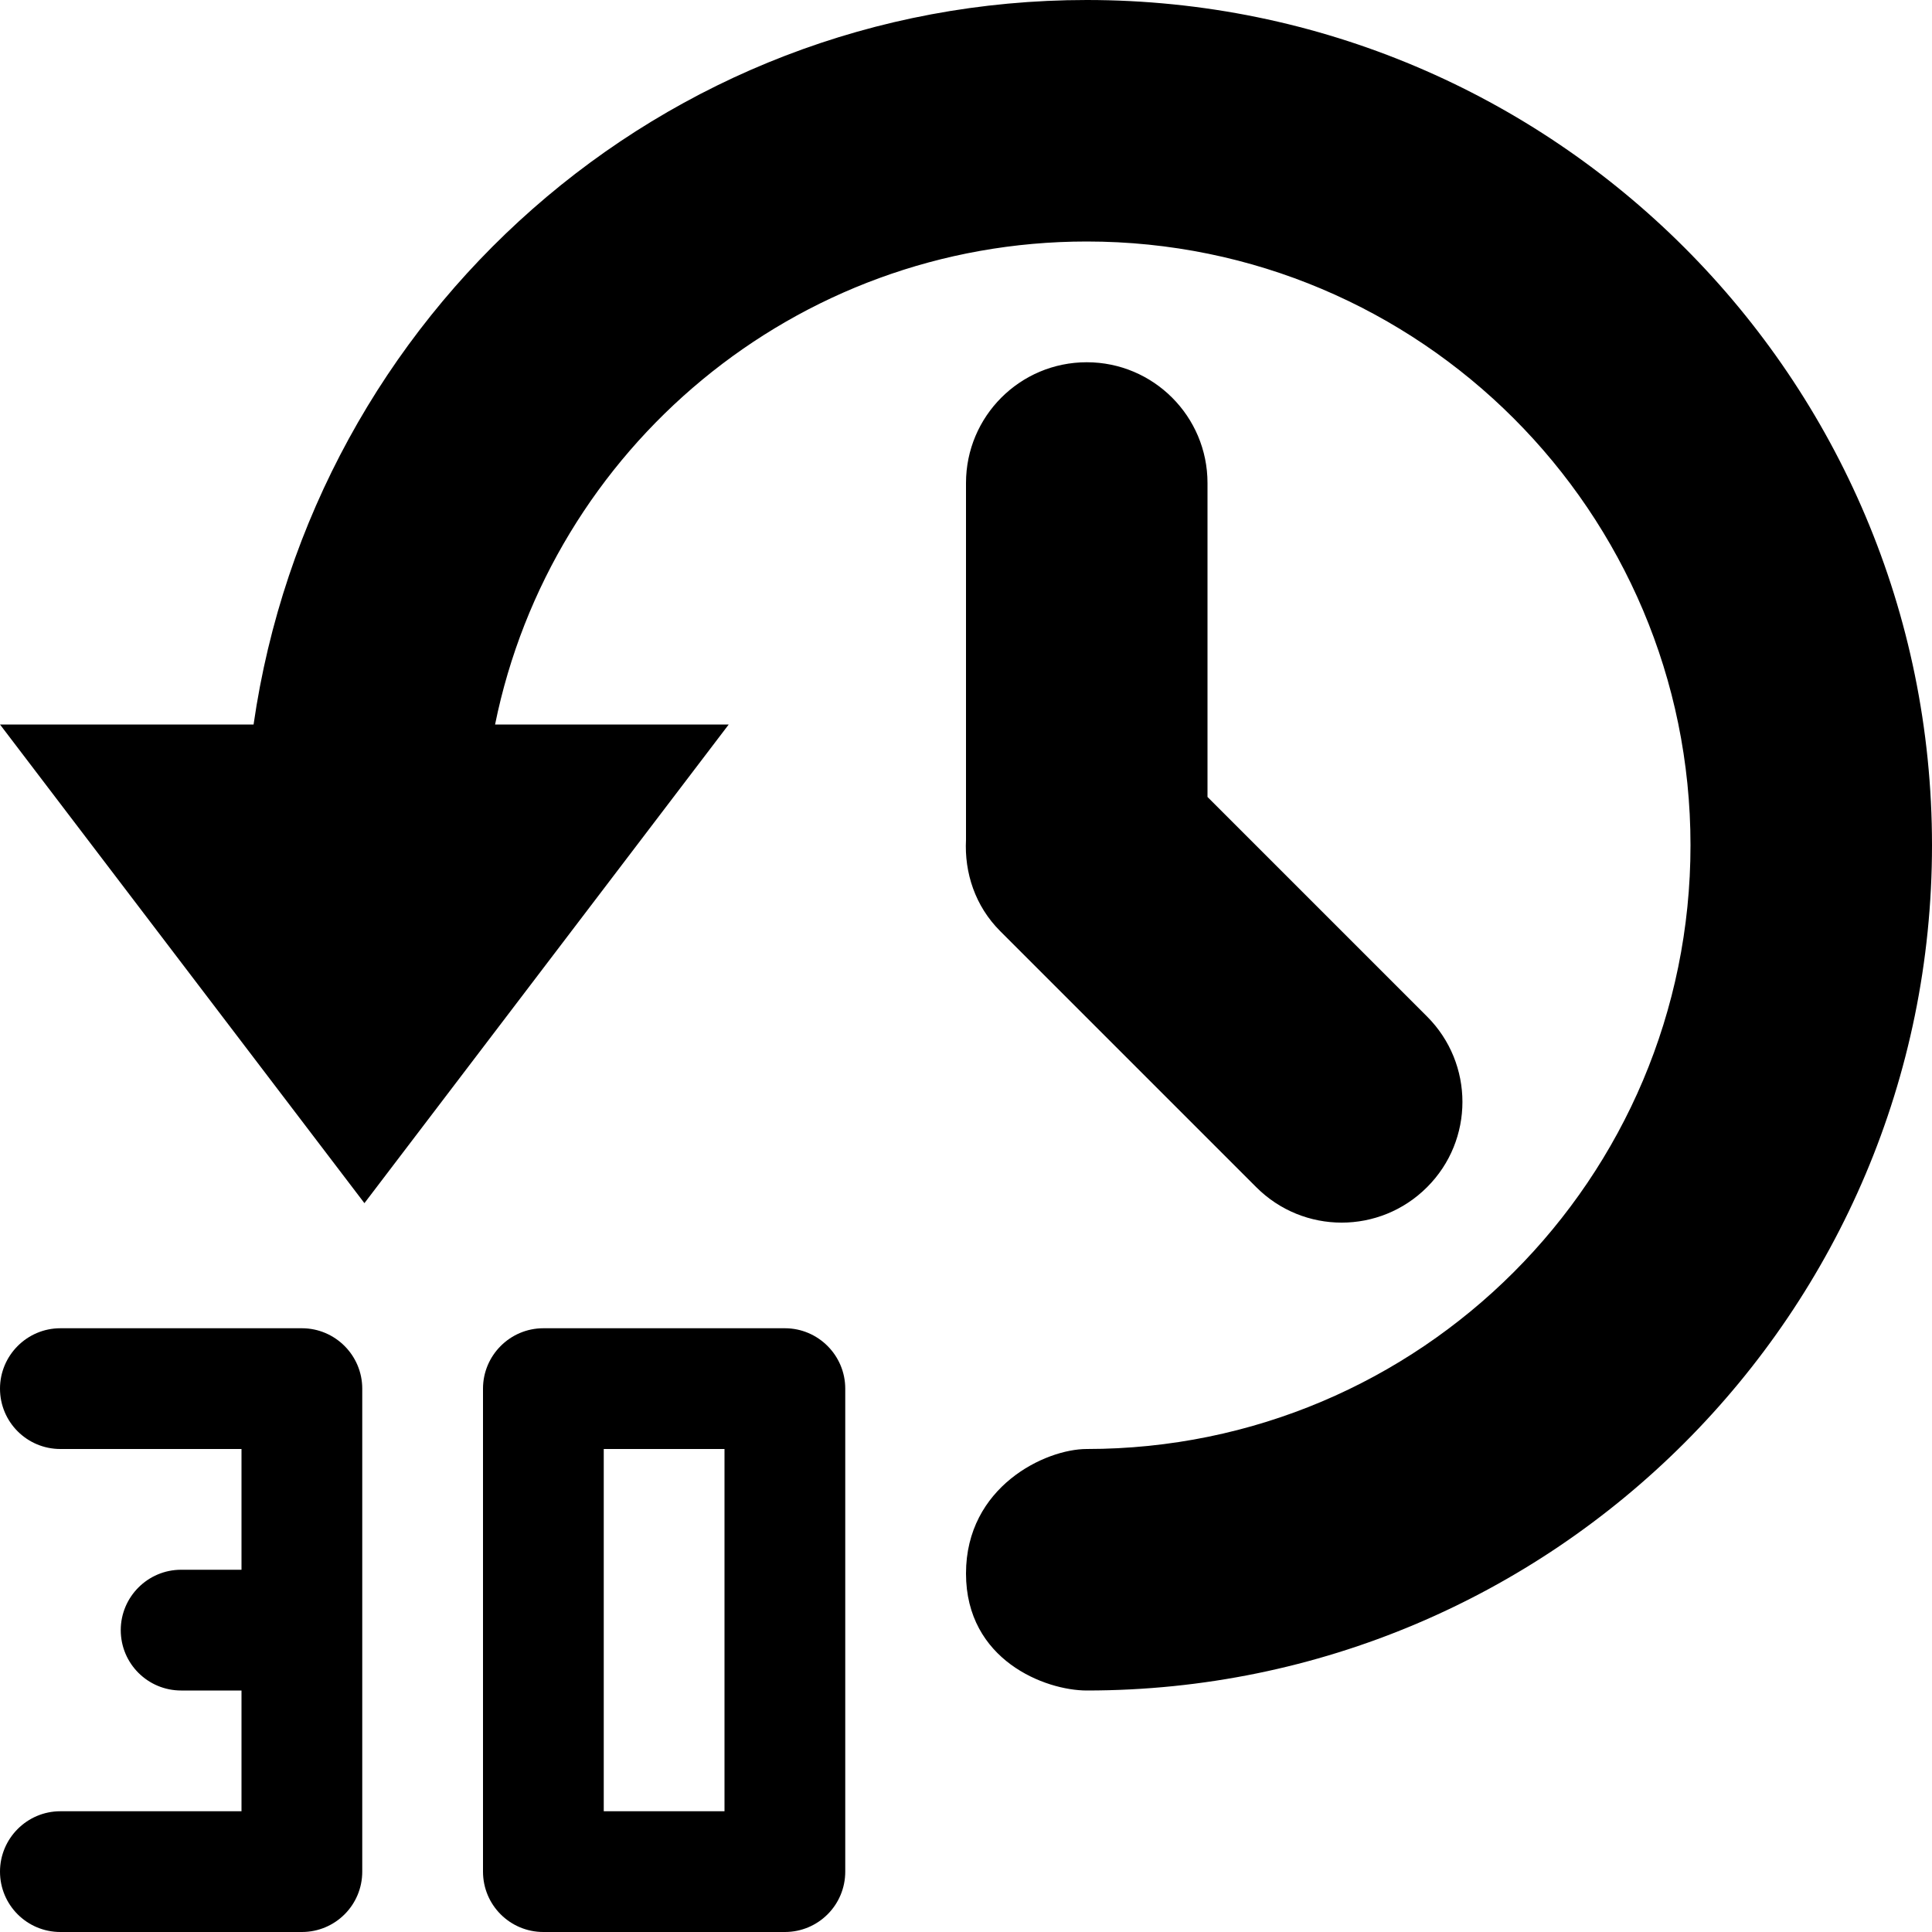
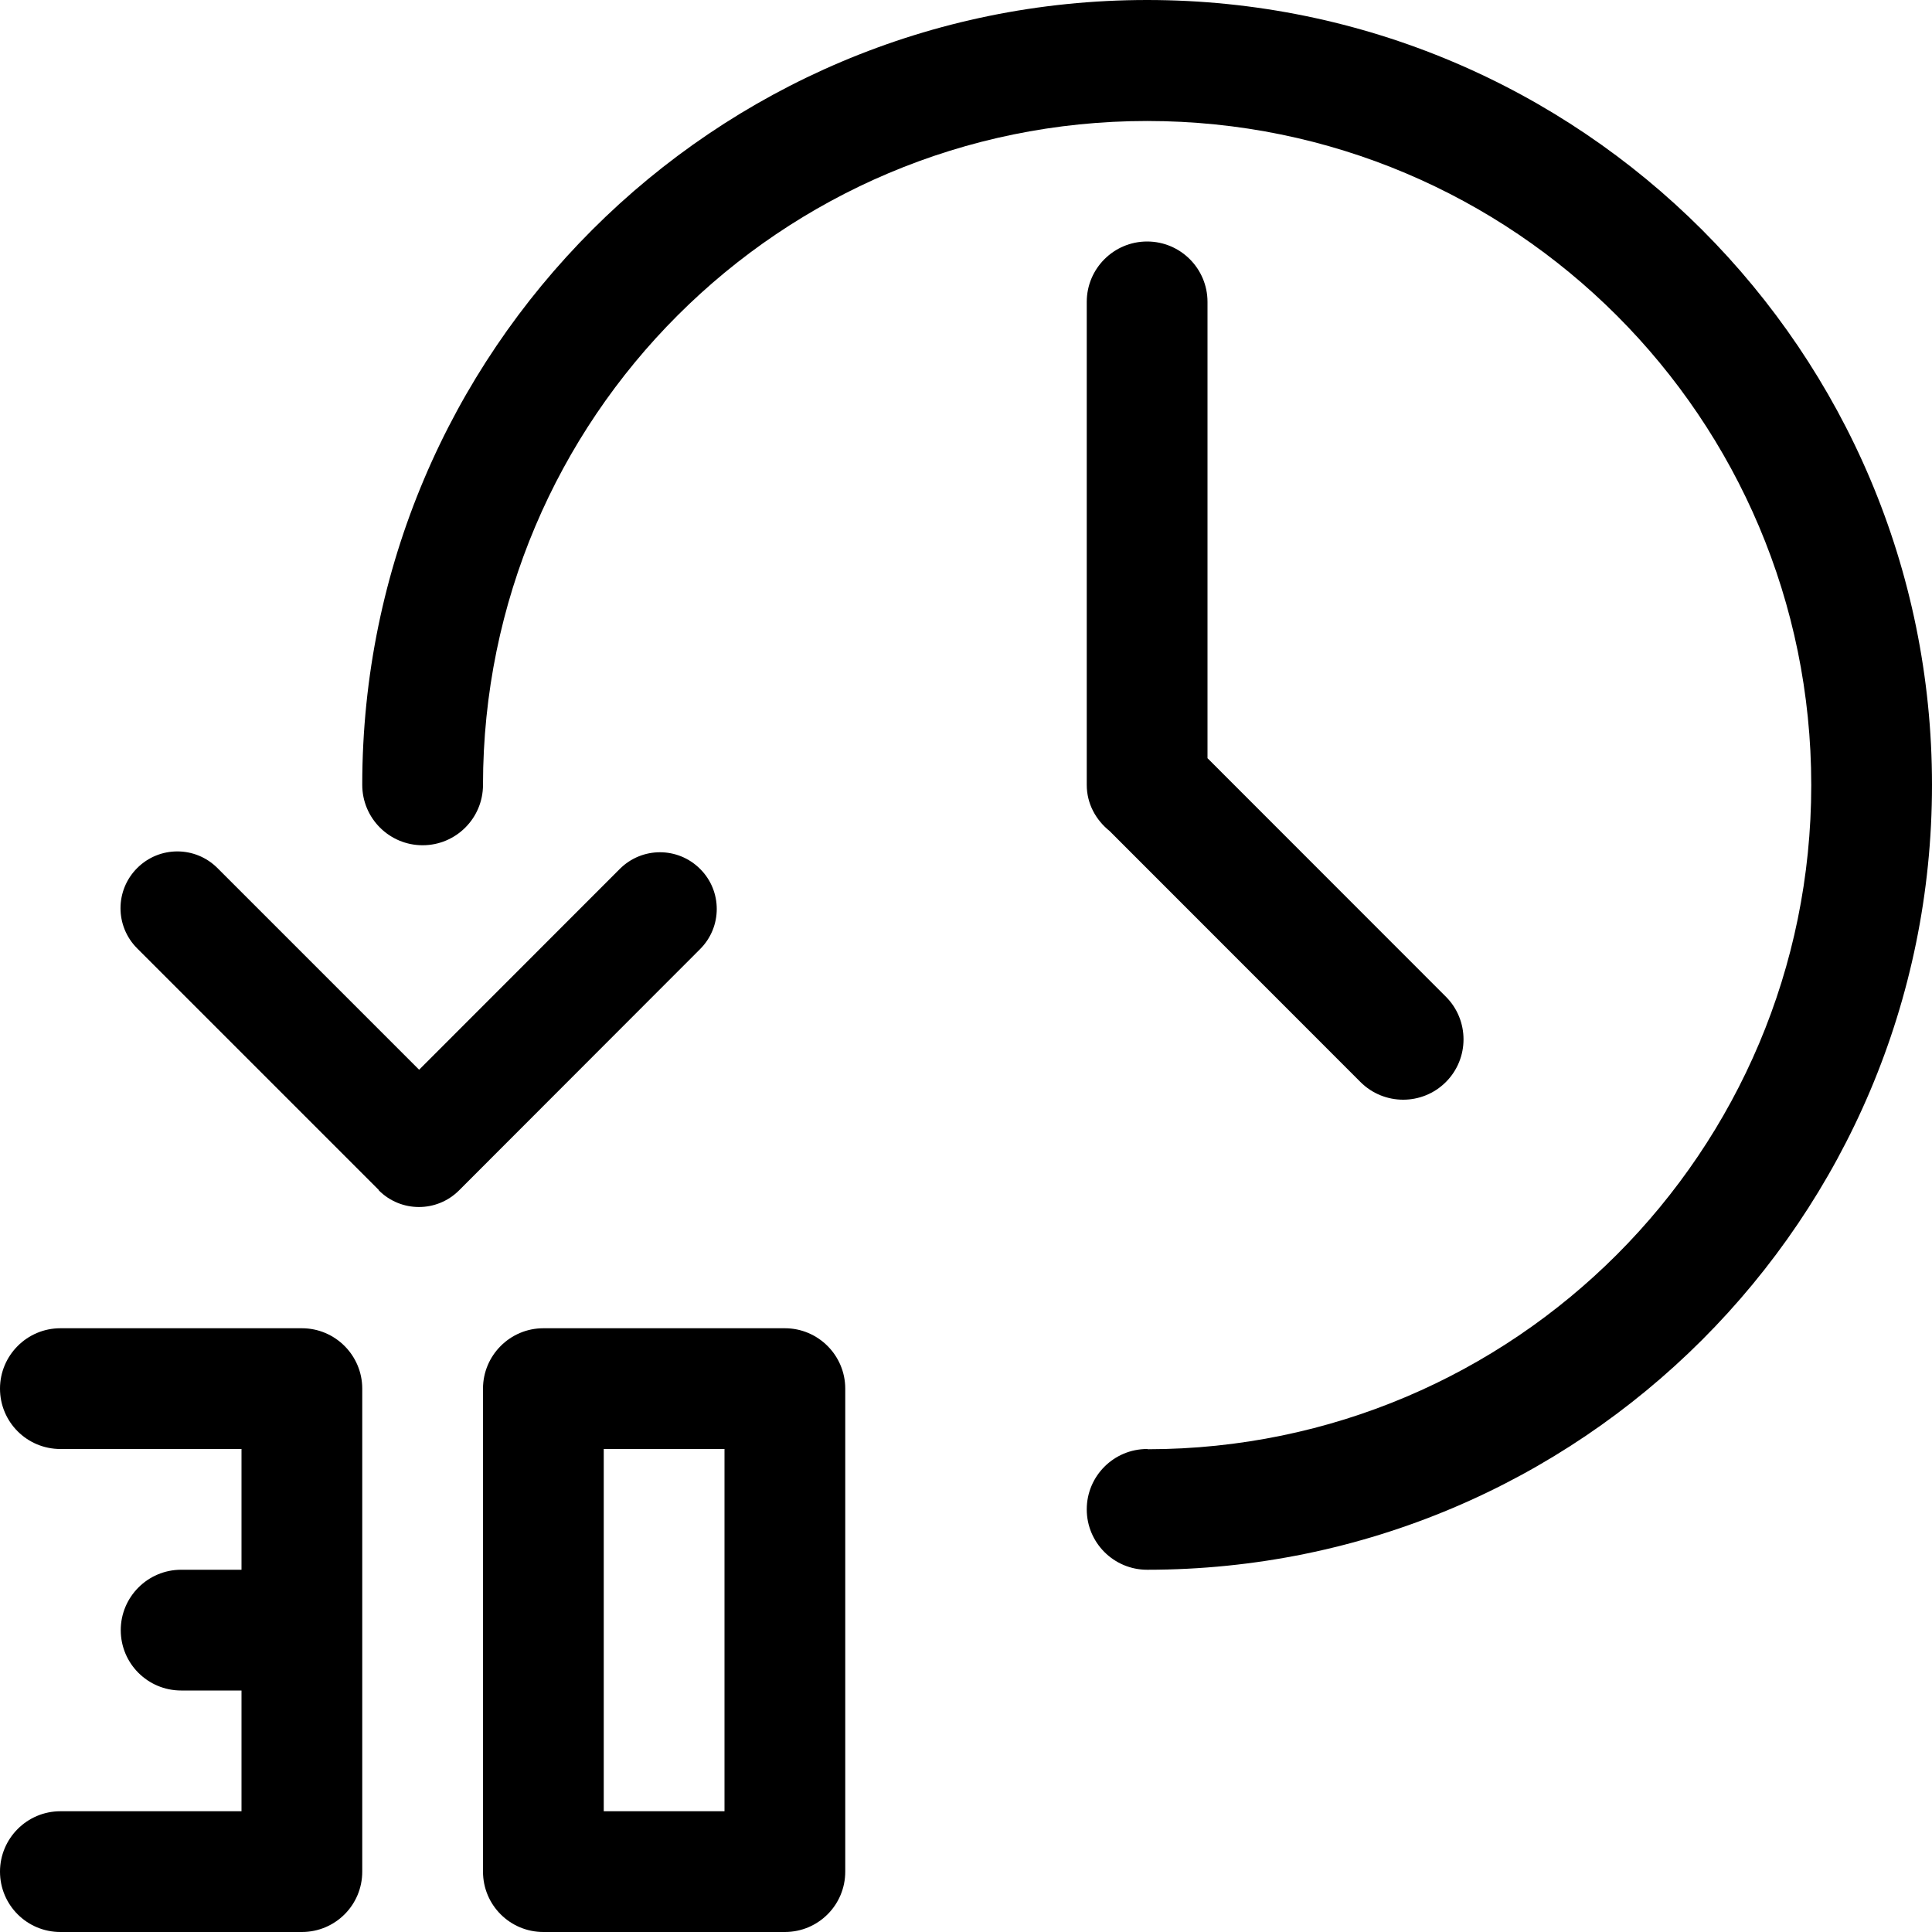
<svg xmlns="http://www.w3.org/2000/svg" version="1.1" id="Ebene_1" x="0px" y="0px" width="16px" height="16px" viewBox="0 0 16 16" enable-background="new 0 0 16 16" xml:space="preserve">
-   <path fill-rule="evenodd" clip-rule="evenodd" d="M9,0C5.476,0,2.589,2.612,2.1,6H0l3.018,3.964L6.035,6H4.1  C4.563,3.718,6.581,2,9,2c2.762,0,5,2.239,5,5c0,2.762-2.238,5-5,5c-0.343,0-1,0.312-1,1.031S8.657,14,9,14c3.866,0,7-3.134,7-7  S12.866,0,9,0z M9,3C8.447,3,8,3.448,8,4v2.954C7.986,7.227,8.075,7.503,8.283,7.711l2.121,2.121c0.391,0.391,1.023,0.391,1.414,0  c0.391-0.39,0.391-1.023,0-1.414L10,6.6V4C10,3.448,9.552,3,9,3z M6.5,11h-2C4.224,11,4,11.225,4,11.5v4C4,15.777,4.224,16,4.5,16h2  C6.776,16,7,15.777,7,15.5v-4C7,11.225,6.776,11,6.5,11z M6,15H5v-3h1V15z M2.5,11h-2C0.224,11,0,11.225,0,11.5  C0,11.777,0.224,12,0.5,12H2v1H1.5C1.224,13,1,13.225,1,13.5C1,13.777,1.224,14,1.5,14H2v1H0.5C0.224,15,0,15.225,0,15.5  C0,15.777,0.224,16,0.5,16h2C2.776,16,3,15.777,3,15.5v-4C3,11.225,2.776,11,2.5,11z" />
+   <path fill-rule="evenodd" clip-rule="evenodd" d="M3,11.5v4C3,15.777,2.776,16,2.5,16h-2C0.224,16,0,15.777,0,15.5  C0,15.225,0.224,15,0.5,15H2v-1H1.5C1.224,14,1,13.777,1,13.5C1,13.225,1.224,13,1.5,13H2v-1H0.5C0.224,12,0,11.777,0,11.5  C0,11.225,0.224,11,0.5,11h2C2.776,11,3,11.225,3,11.5z M7,11.5v4C7,15.777,6.776,16,6.5,16h-2C4.224,16,4,15.777,4,15.5v-4  C4,11.225,4.224,11,4.5,11h2C6.776,11,7,11.225,7,11.5z M6,12H5v3h1V12z M5.798,7.196c-0.184-0.184-0.481-0.184-0.665,0L3.471,8.859  l-1.67-1.67c-0.184-0.184-0.481-0.184-0.665,0c-0.184,0.184-0.184,0.481,0,0.665l2,2c0.001,0.002,0.001,0.002,0.001,0.004  c0.184,0.184,0.481,0.184,0.665,0l1.995-1.997C5.982,7.677,5.982,7.379,5.798,7.196z M9.5,0C5.912,0,3.002,2.908,3,6.497  C3,6.498,3,6.499,3,6.5C3,6.776,3.224,7,3.5,7S4,6.776,4,6.5h0c0.001-3.037,2.463-5.498,5.5-5.498c3.038,0,5.5,2.462,5.5,5.5  c0,3.035-2.458,5.496-5.493,5.5C9.505,12.002,9.503,12,9.5,12C9.224,12,9,12.224,9,12.5S9.224,13,9.5,13h0c3.59,0,6.5-2.91,6.5-6.5  C16,2.91,13.09,0,9.5,0z M9.5,2C9.224,2,9,2.224,9,2.5v4c0,0.157,0.076,0.291,0.189,0.382l2.078,2.079  c0.195,0.195,0.512,0.195,0.707,0s0.195-0.512,0-0.707L10,6.279V2.5C10,2.224,9.776,2,9.5,2z" />
</svg>
